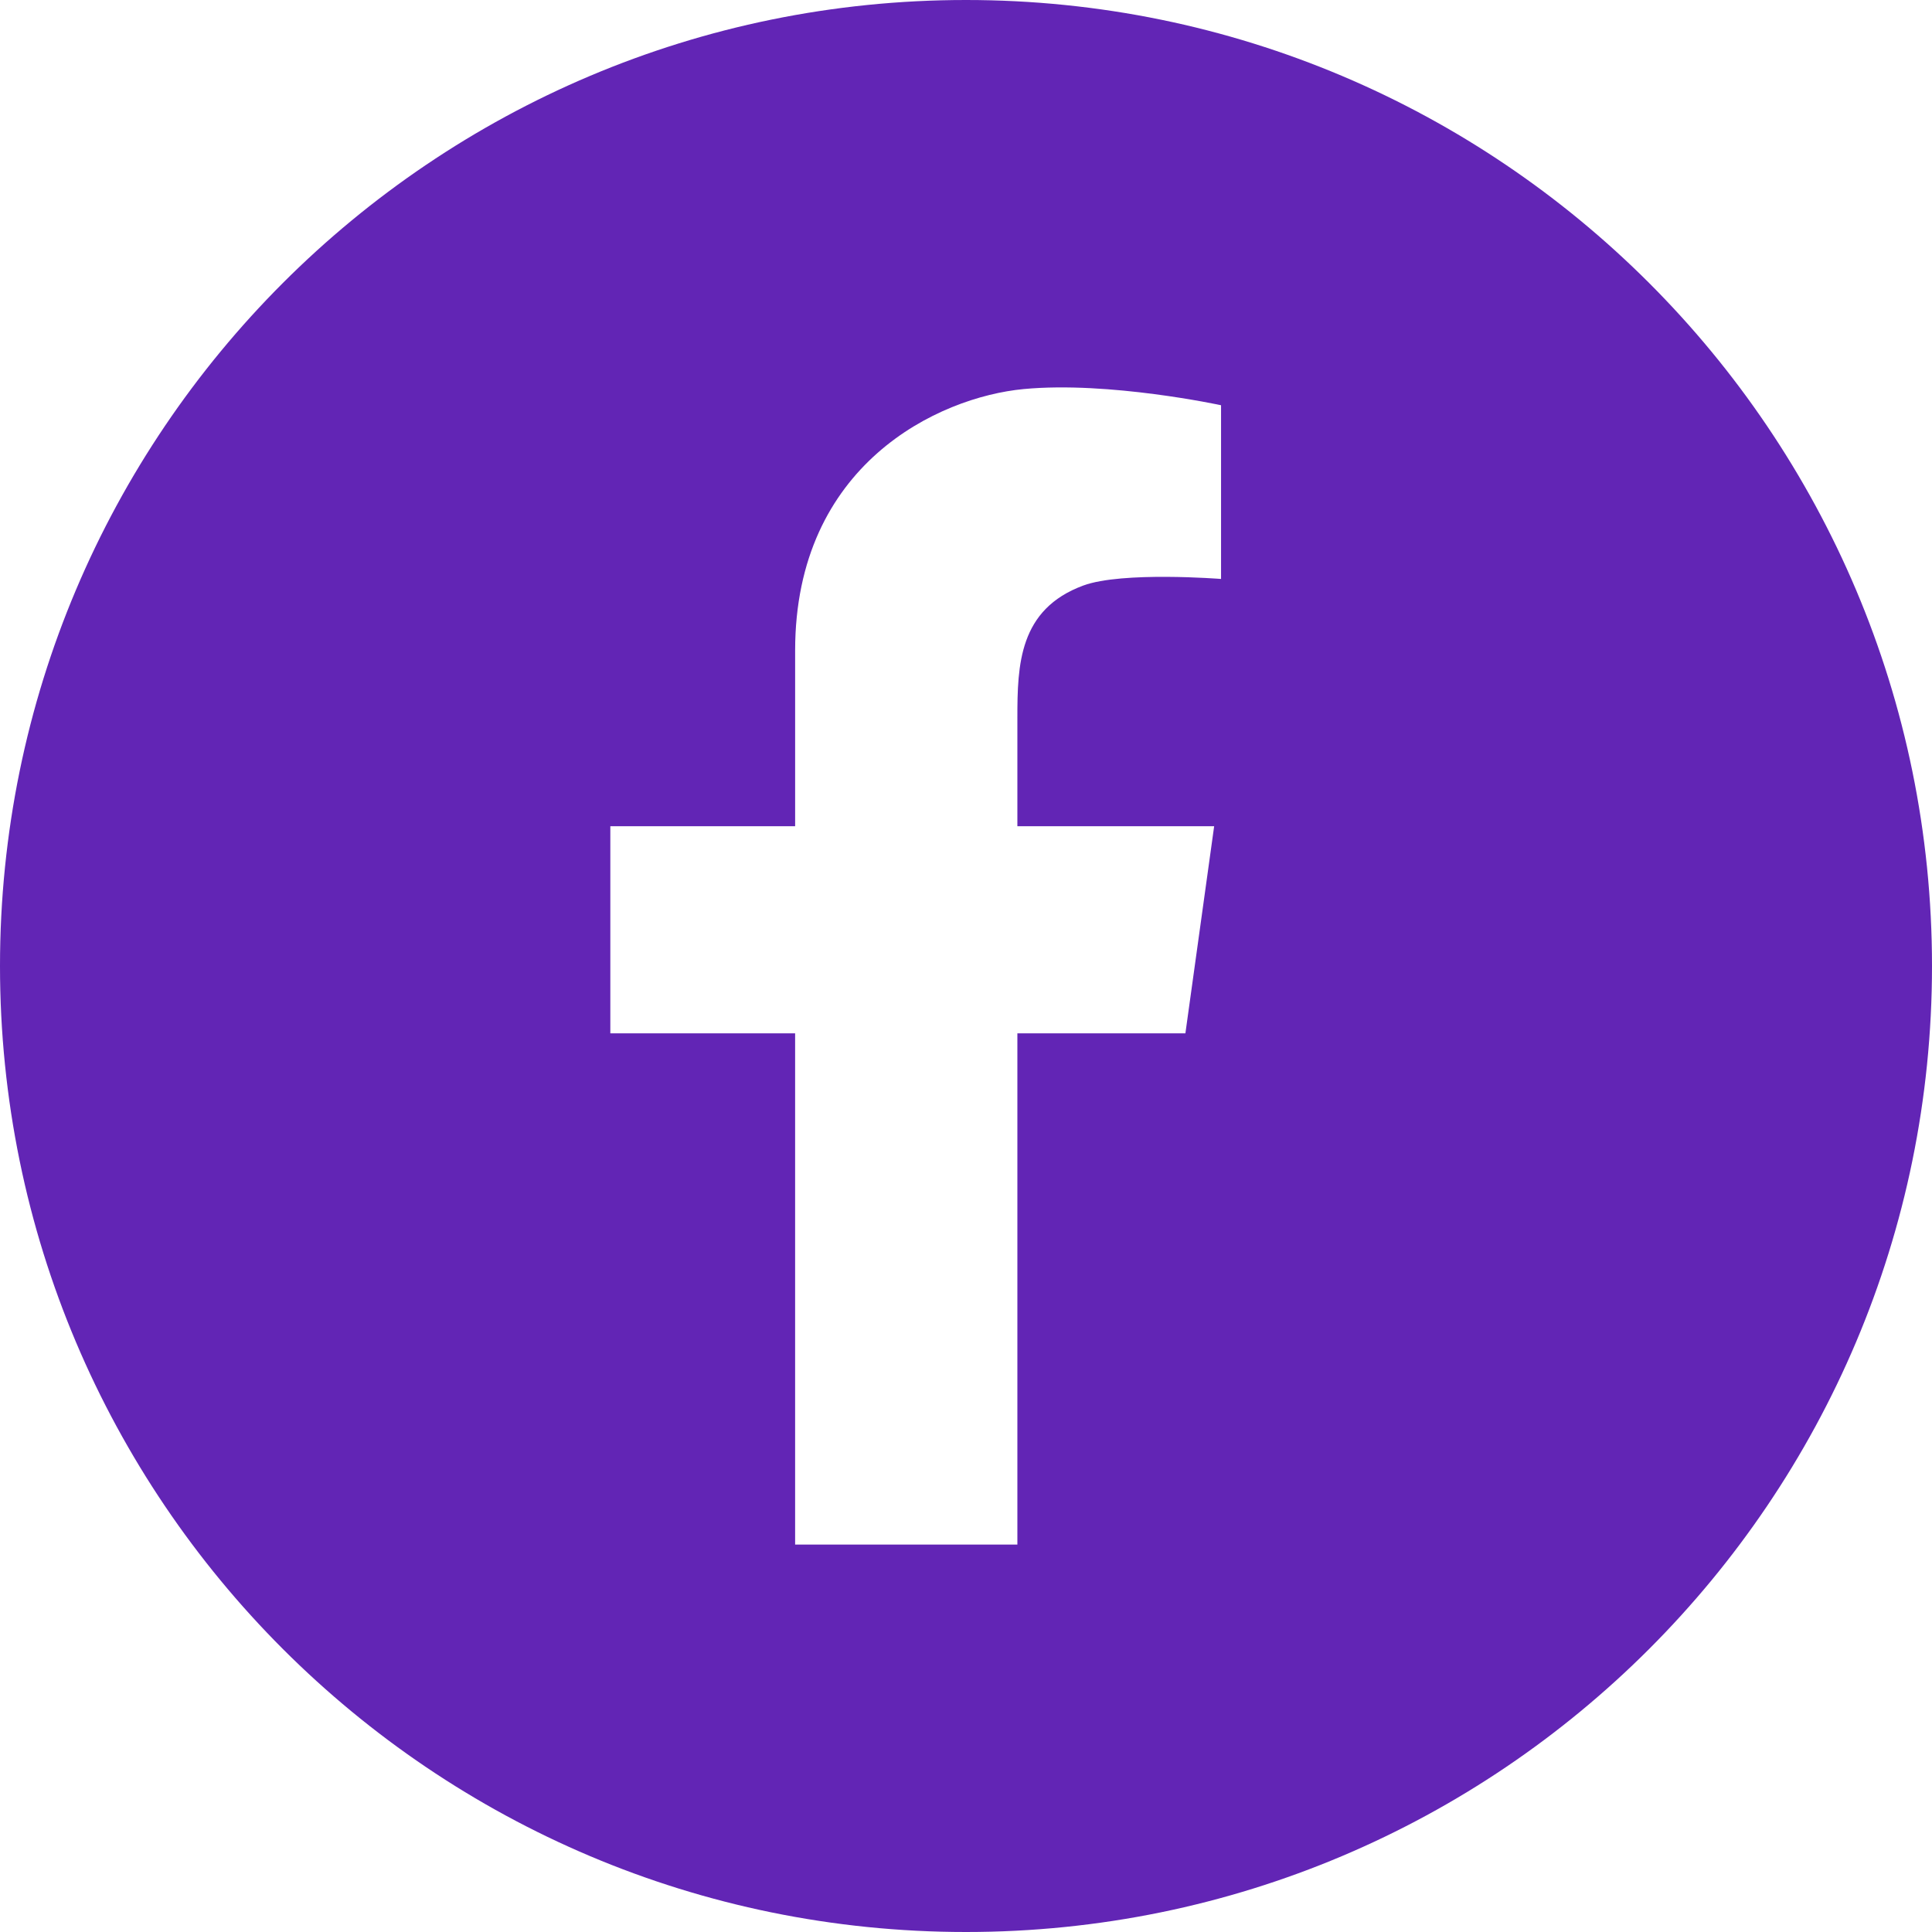
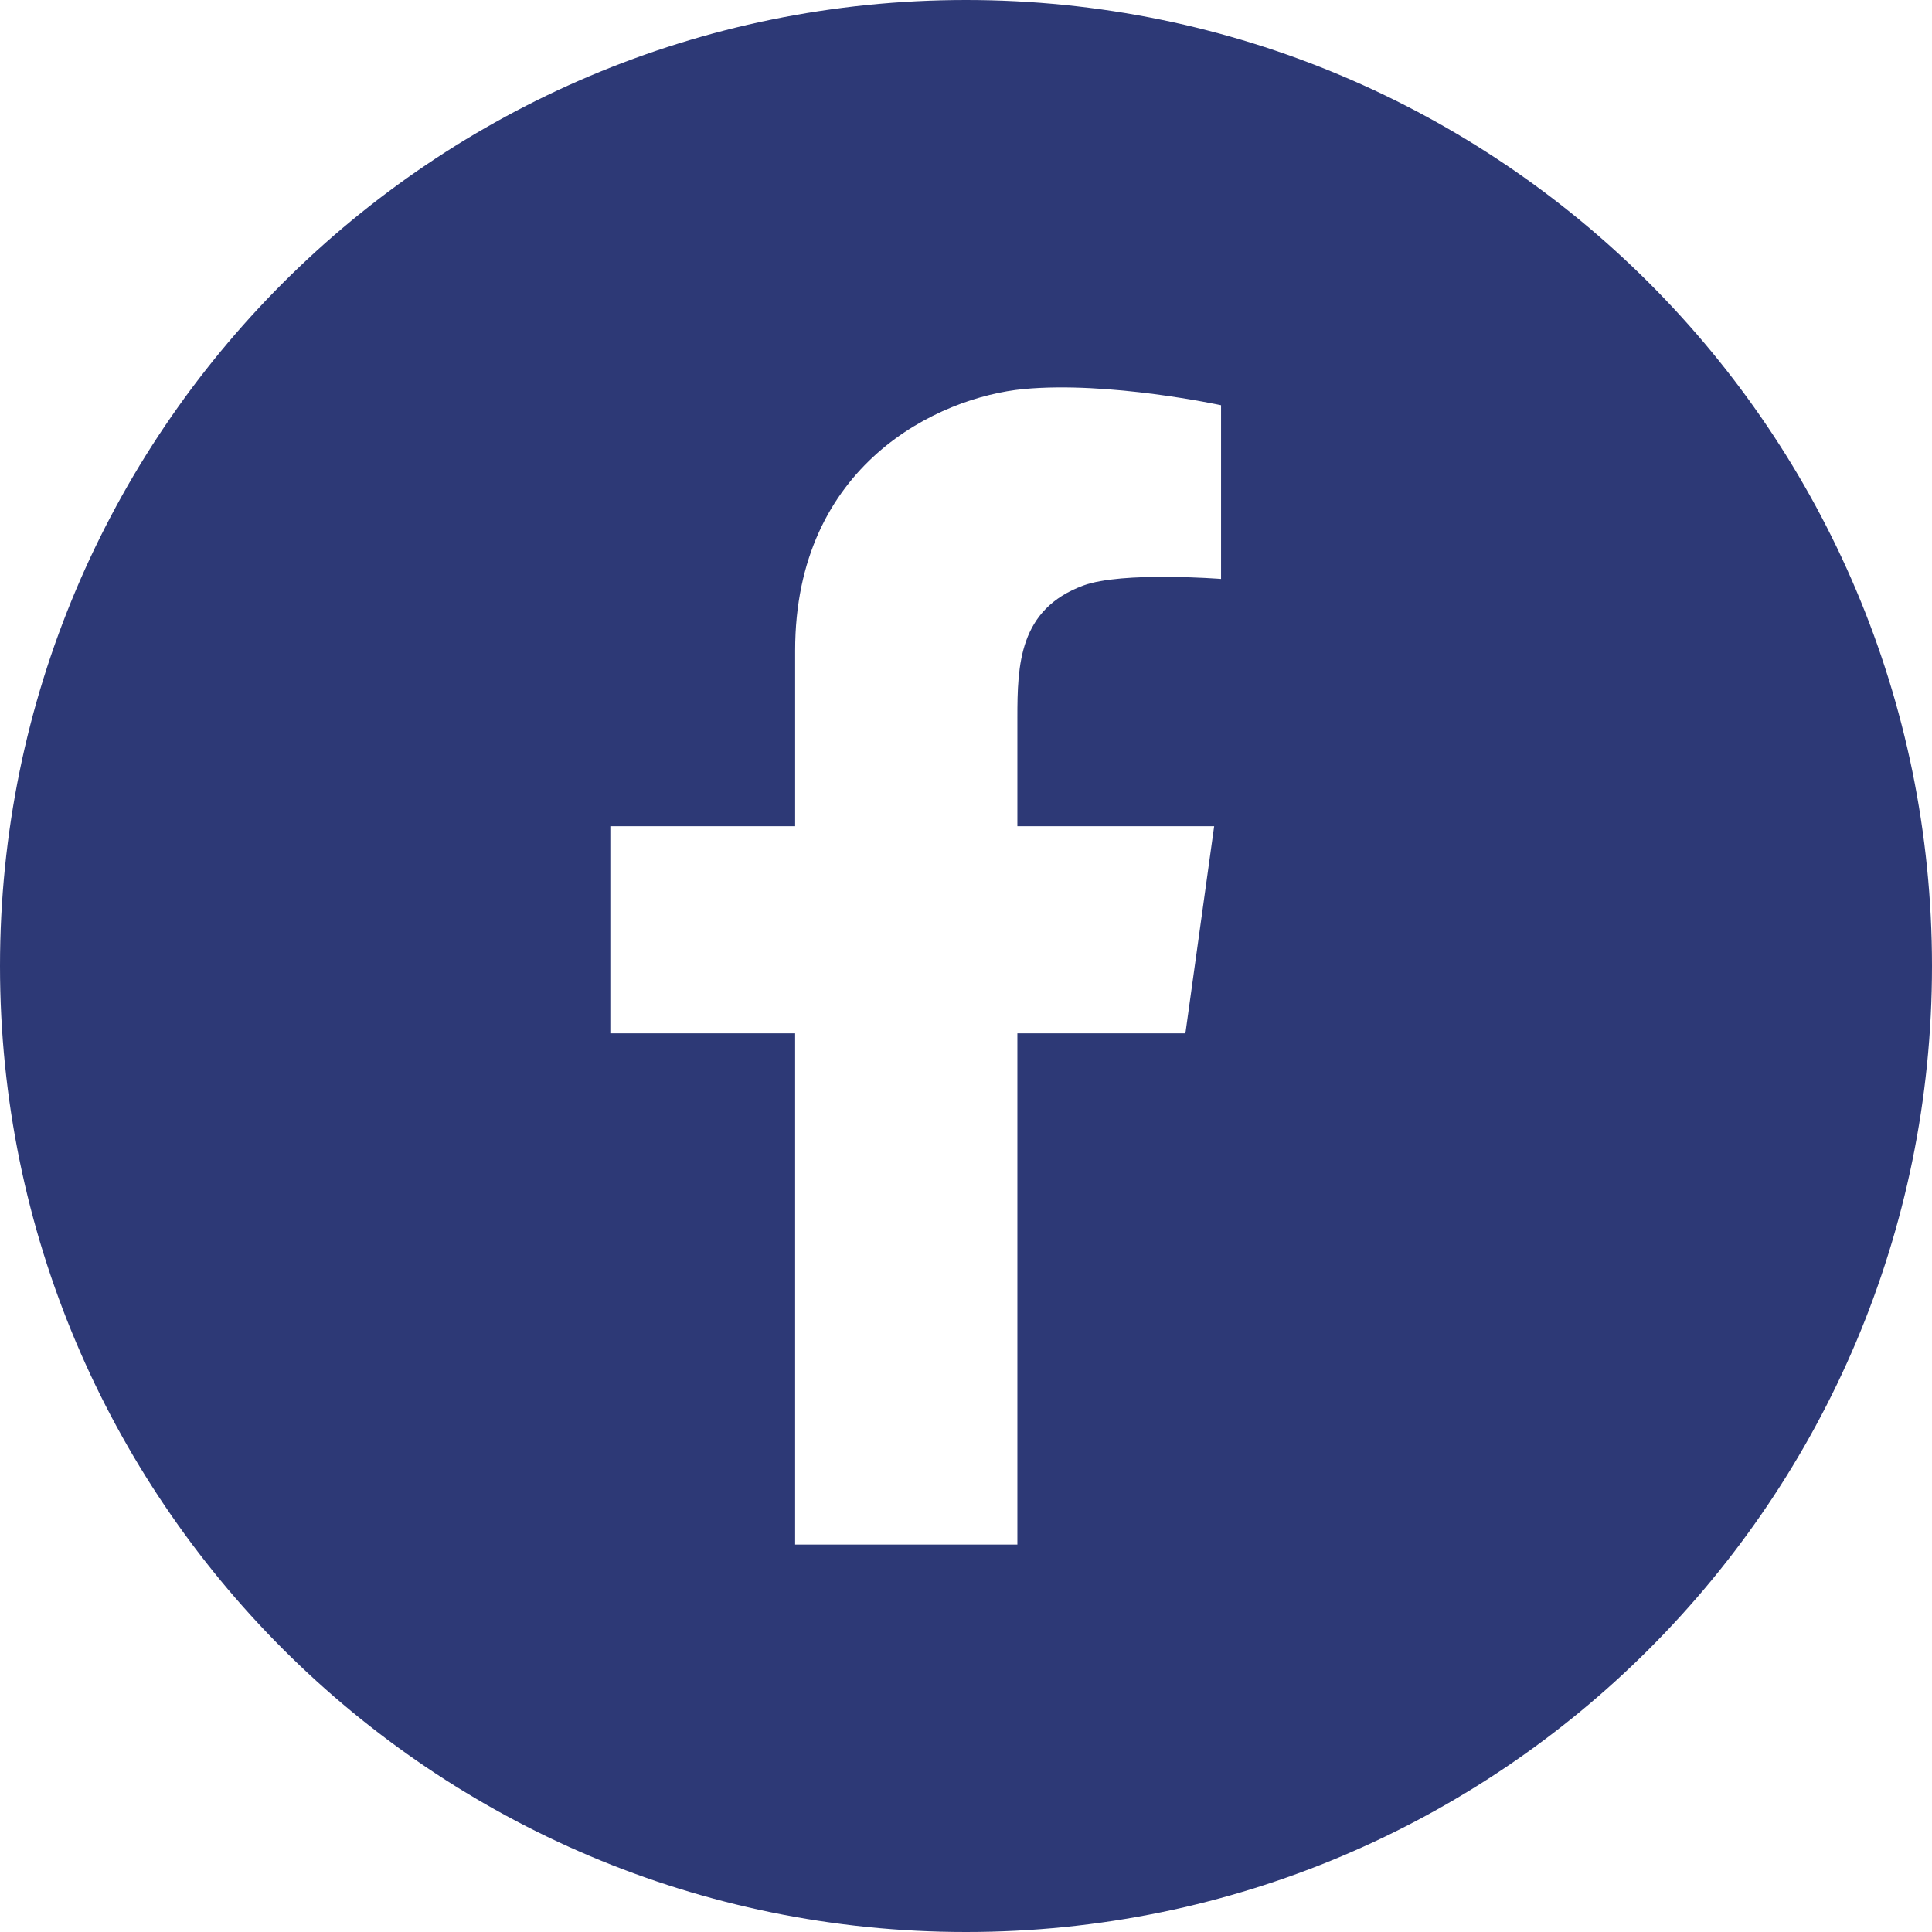
<svg xmlns="http://www.w3.org/2000/svg" data-name="Layer 1" id="Layer_1" viewBox="0 0 512 512">
-   <path d="M256,0C114.615,0,0,114.615,0,256S114.615,512,256,512,512,397.385,512,256,397.385,0,256,0Zm67.59,153.428s-26.194-2.064-36.513,1.746c-17.056,6.3-17.462,21.034-17.462,35.084v28.694h52.149l-7.62,54.888H269.615V409.333h-58.9V273.84H161.744V218.952h48.974V172.4c0-49.292,37.942-67.151,60.563-69.294s52.309,4.286,52.309,4.286Z" fill="#6225B5" />
+   <path d="M256,0C114.615,0,0,114.615,0,256S114.615,512,256,512,512,397.385,512,256,397.385,0,256,0Zm67.59,153.428s-26.194-2.064-36.513,1.746c-17.056,6.3-17.462,21.034-17.462,35.084v28.694h52.149l-7.62,54.888H269.615V409.333h-58.9V273.84H161.744V218.952h48.974V172.4c0-49.292,37.942-67.151,60.563-69.294s52.309,4.286,52.309,4.286Z" fill="#2D3976" />
</svg>
